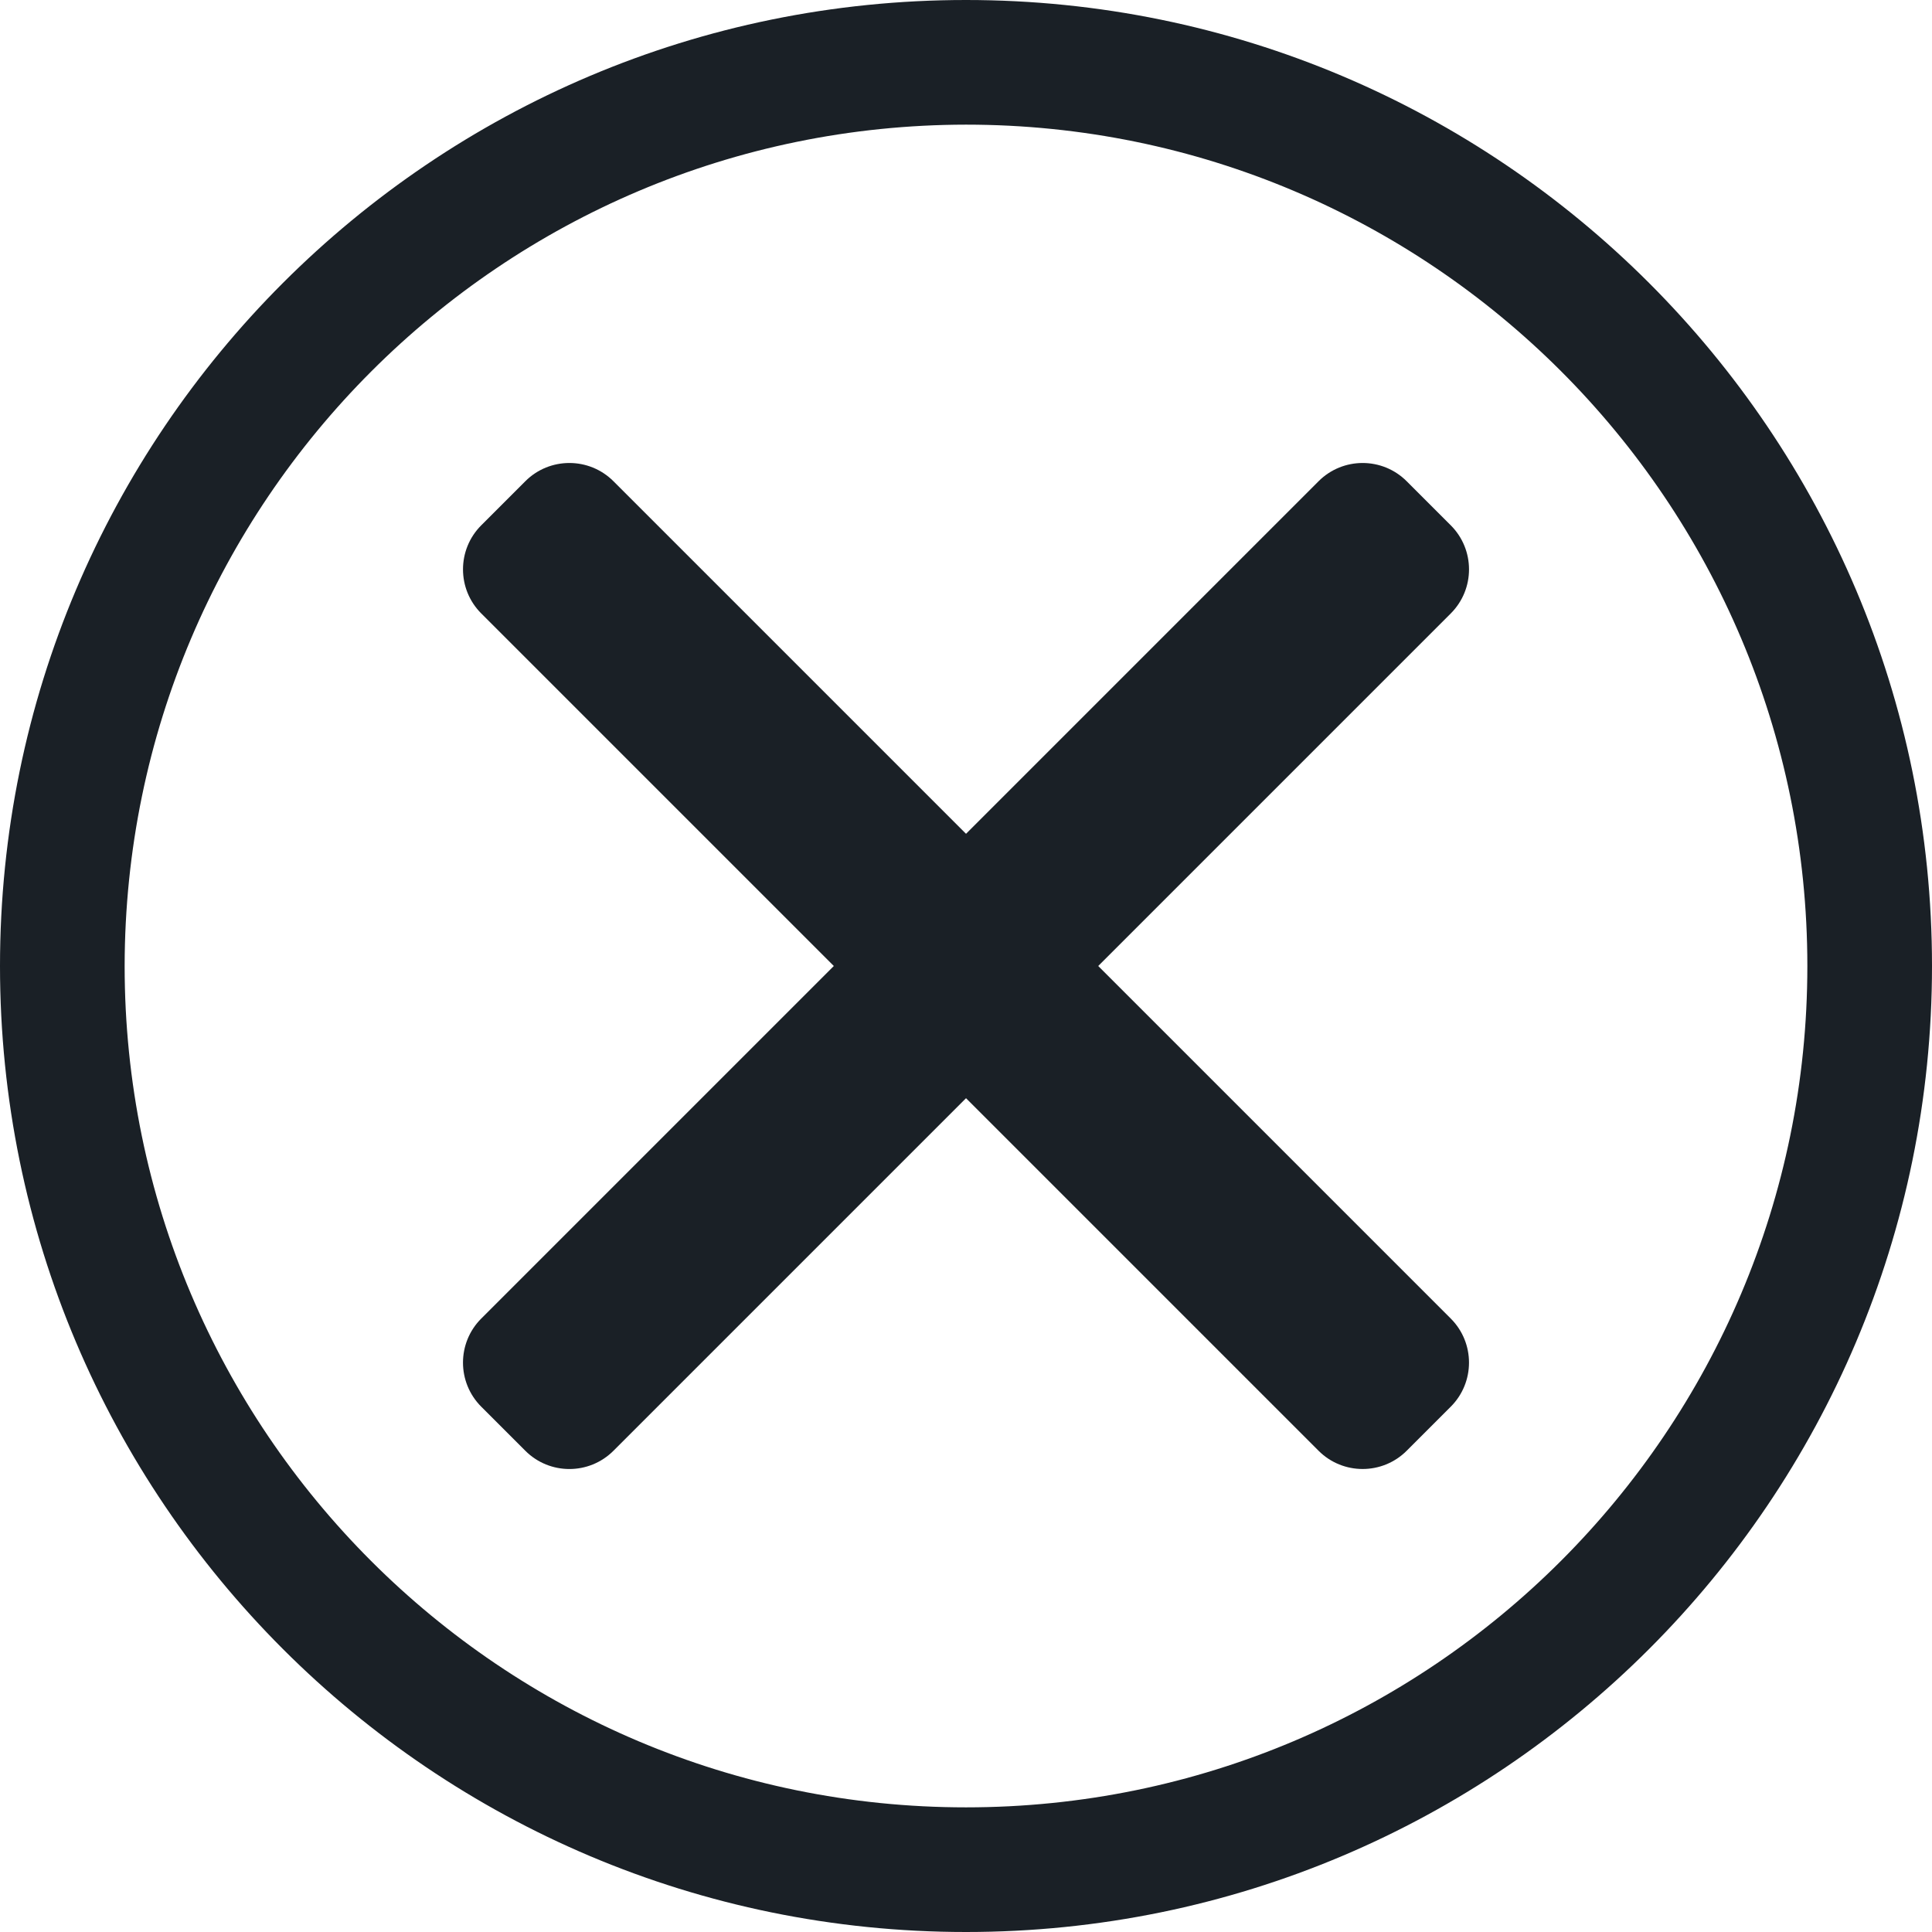
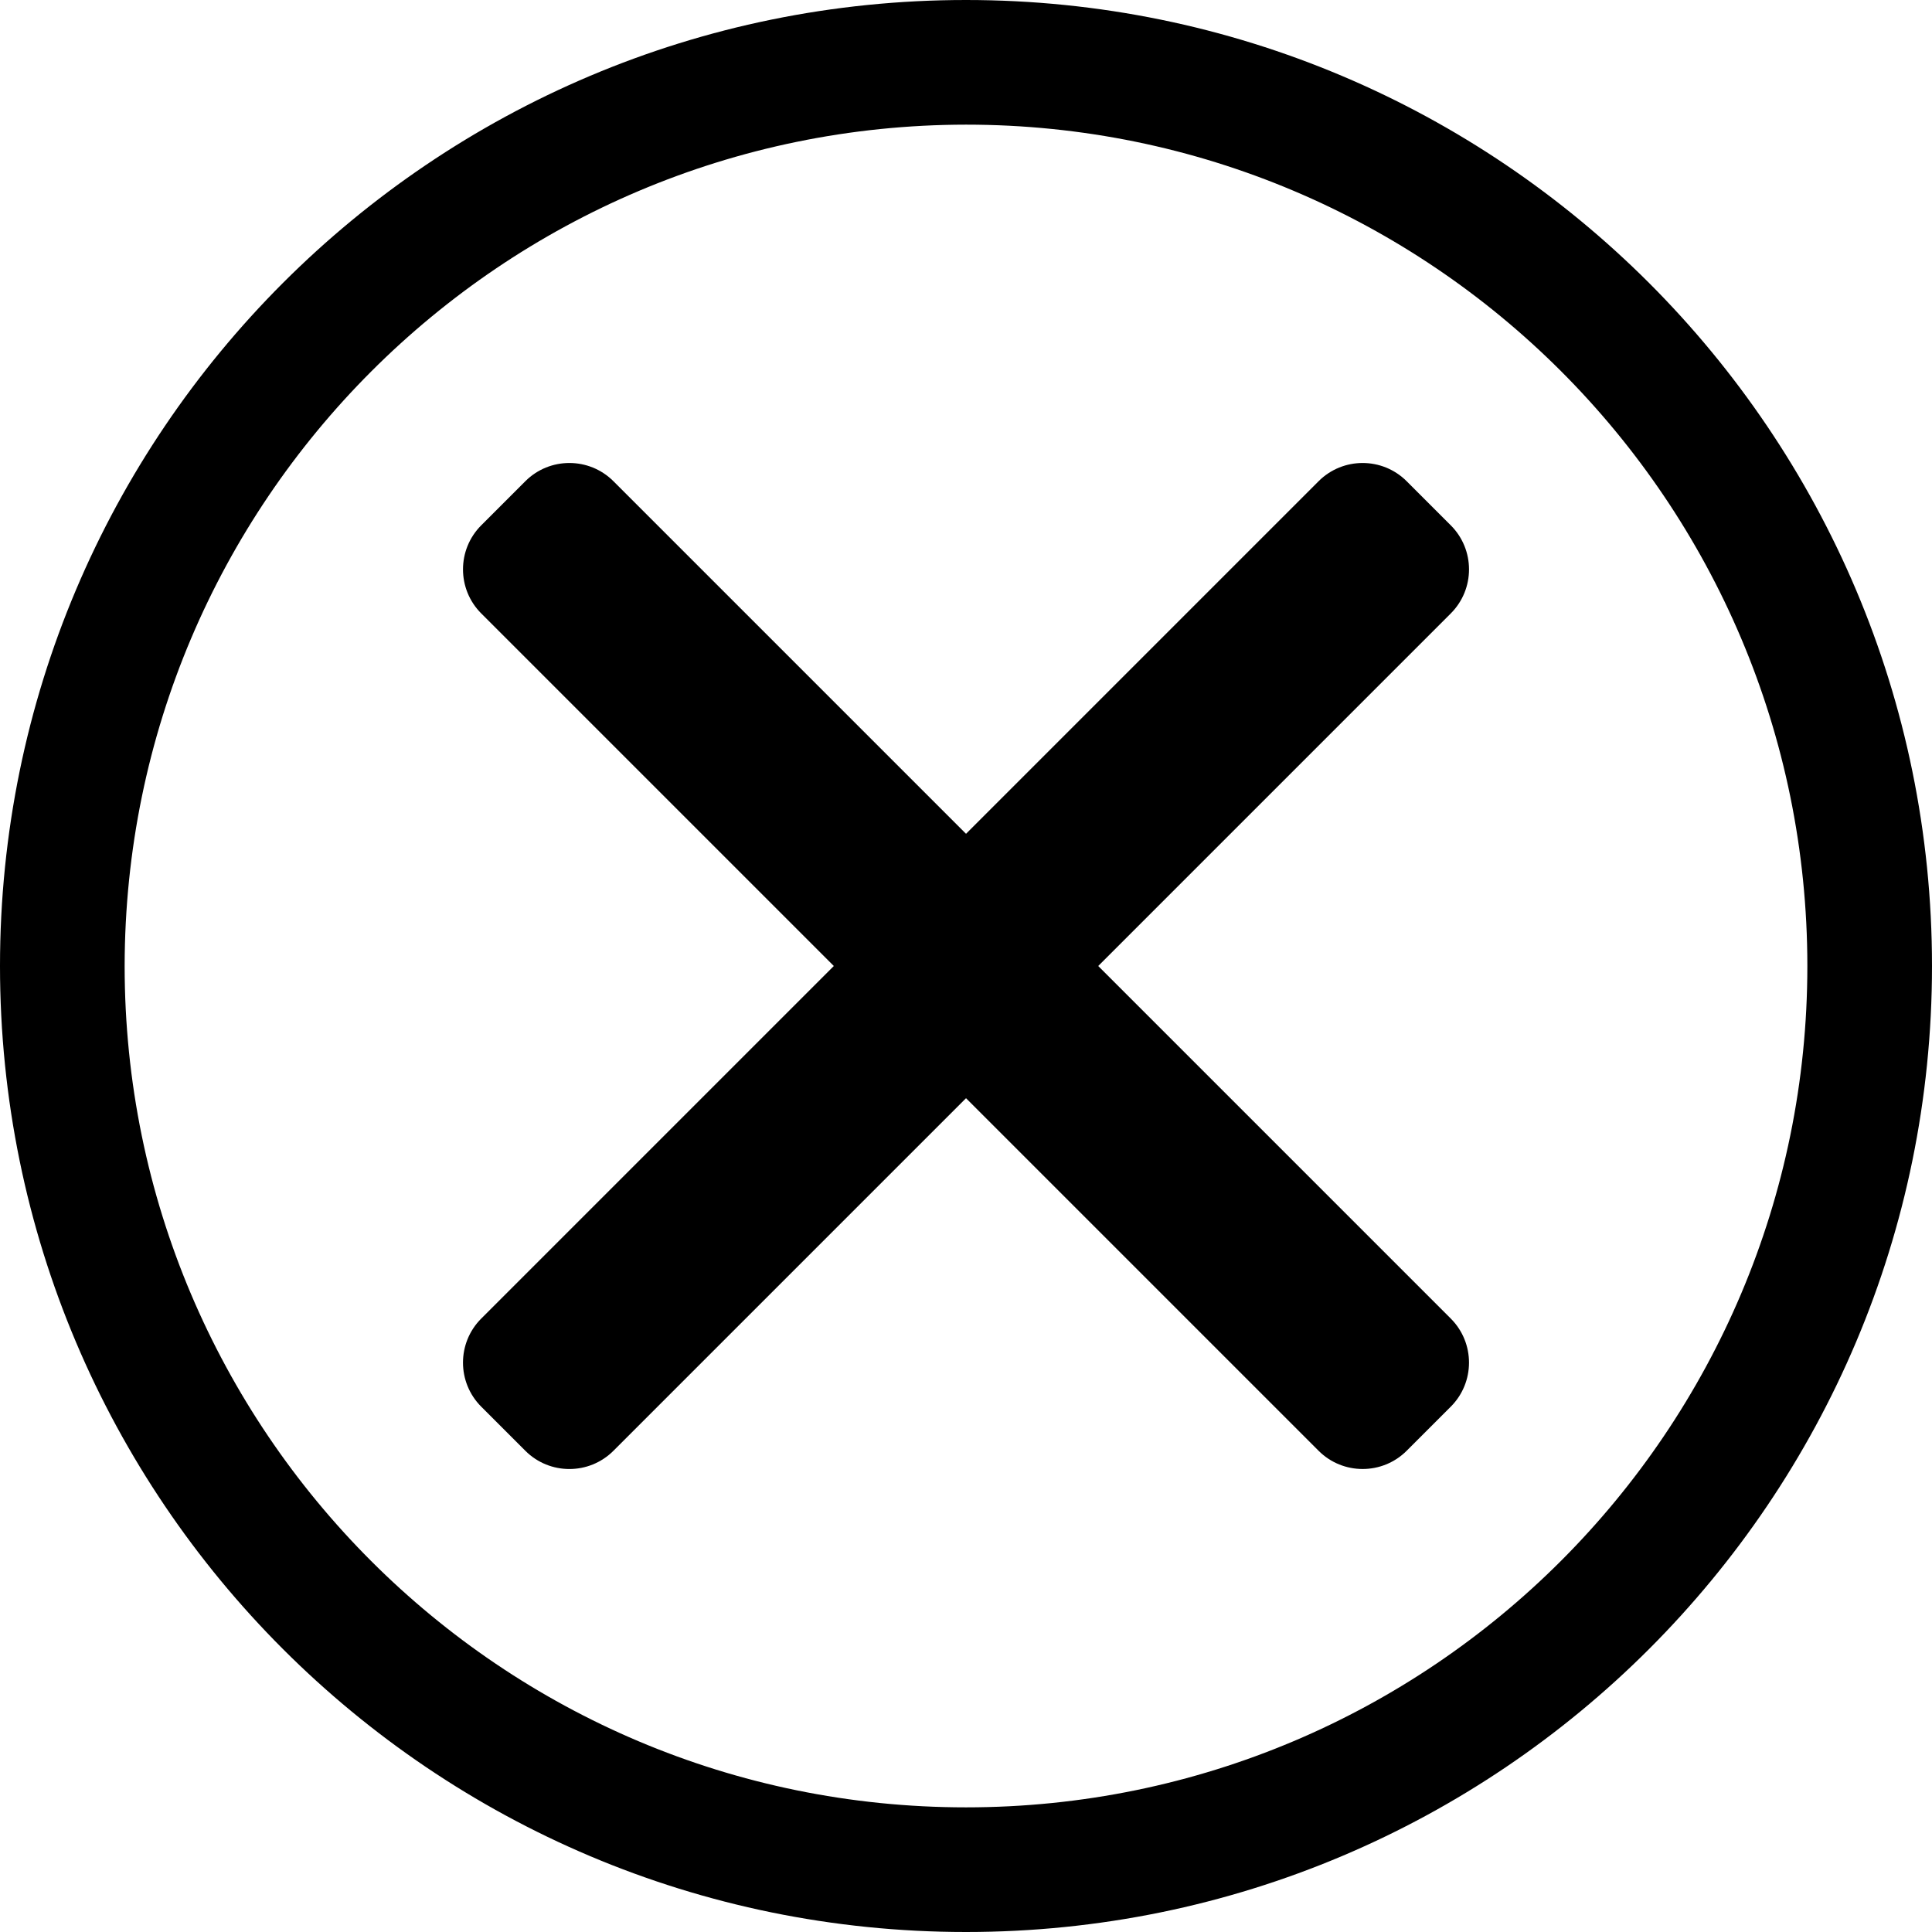
<svg xmlns="http://www.w3.org/2000/svg" width="31px" height="31px" viewBox="0 0 31 31" version="1.1">
-   <g id="Page-1" stroke="none" stroke-width="1" fill="none" fill-rule="evenodd">
-     <g id="add_button" transform="translate(-1, -1)" fill="#1A2026" fill-rule="nonzero">
+   <g id="Page-1" stroke="none" stroke-width="1" fill="currentColor" fill-rule="evenodd">
+     <g id="add_button" transform="translate(-1, -1)" fill="currentColor" fill-rule="nonzero">
      <path d="M16.5,3 C23.956,3 30,9.044 30,16.5 C30,23.956 23.956,30 16.5,30 C9.044,30 3,23.956 3,16.5 C3.008,9.048 9.048,3.008 16.5,3 M16.5,1 C7.94,1 1,7.94 1,16.5 C1,25.06 7.94,32 16.5,32 C25.06,32 32,25.06 32,16.5 C32,7.94 25.06,1 16.5,1 Z" id="Shape" />
      <g id="Group" transform="translate(16.29289, 16.29289) rotate(45) translate(-16.29289, -16.29289) translate(5.292893, 5.292893)">
        <rect id="Rectangle" x="9.793" y="0.5" width="3" height="21" rx="1" />
        <path d="M10.793,0.5 L11.793,0.5 C12.345,0.5 12.793,0.948 12.793,1.5 L12.793,20.5 C12.793,21.052 12.345,21.5 11.793,21.5 L10.793,21.5 C10.241,21.5 9.793,21.052 9.793,20.5 L9.793,1.5 C9.793,0.948 10.241,0.5 10.793,0.5 Z" id="Rectangle" transform="translate(11.29289, 11) rotate(-90) translate(-11.29289, -11) " />
      </g>
    </g>
  </g>
</svg>
